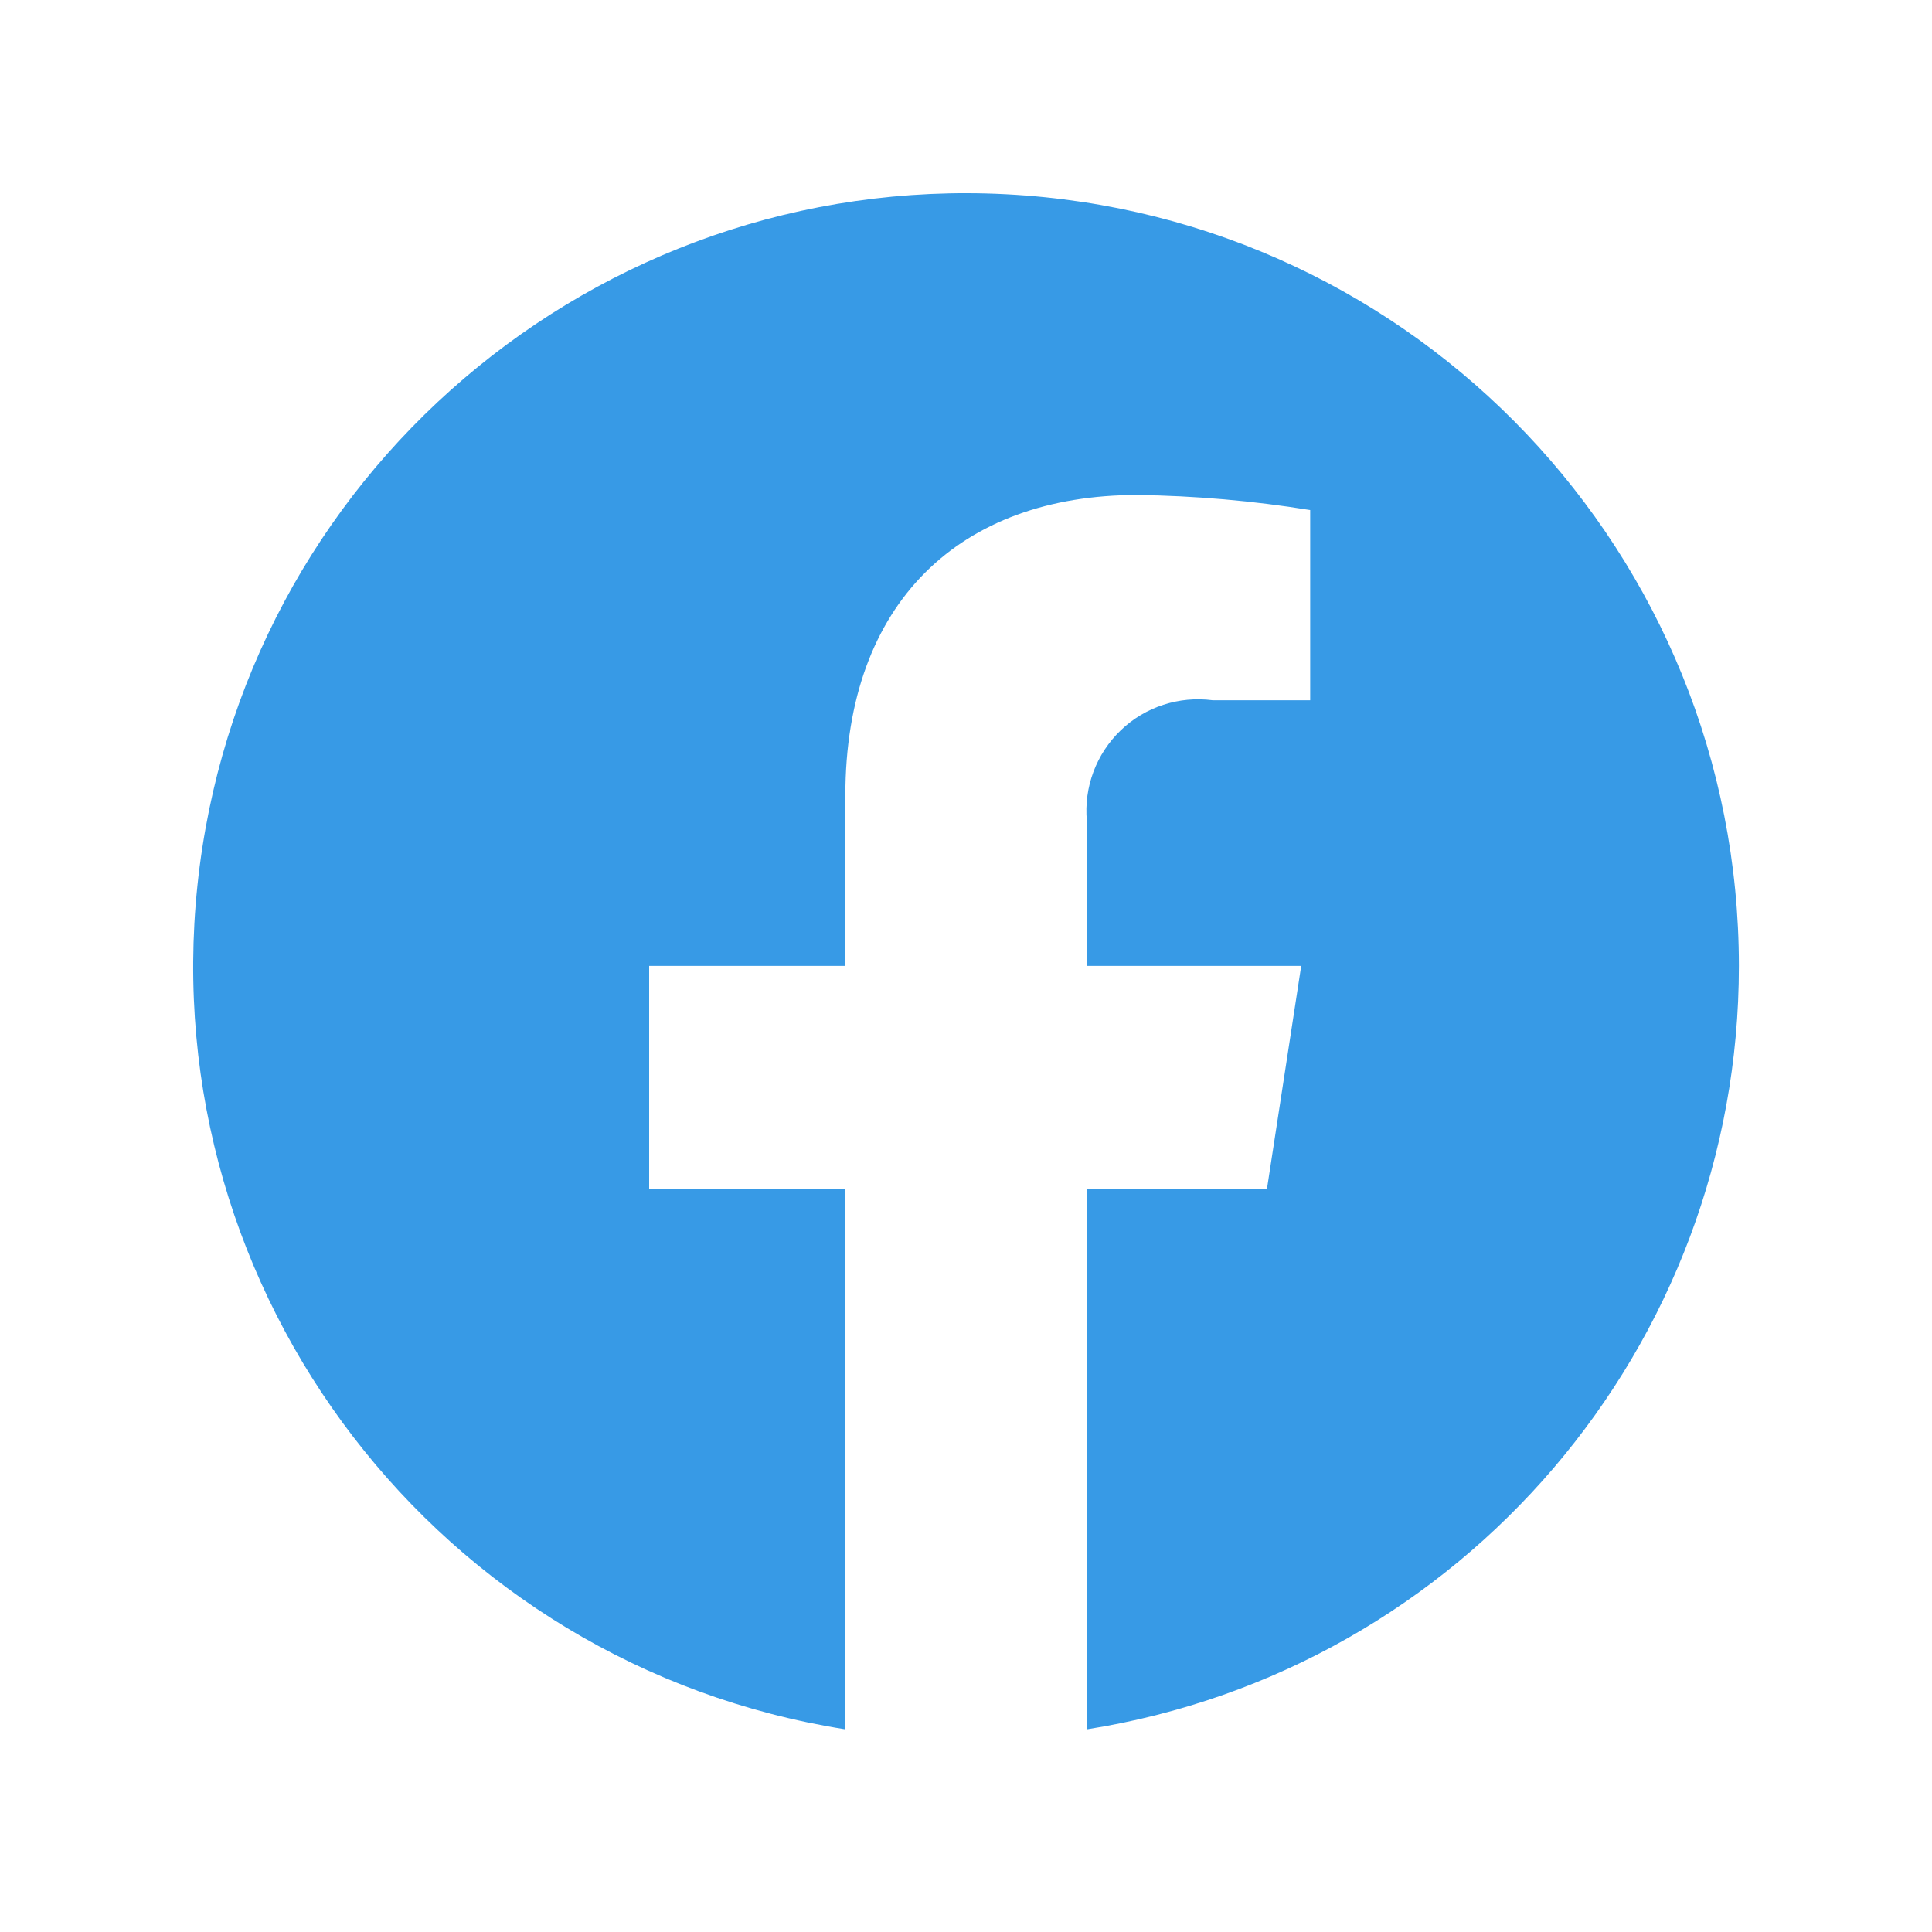
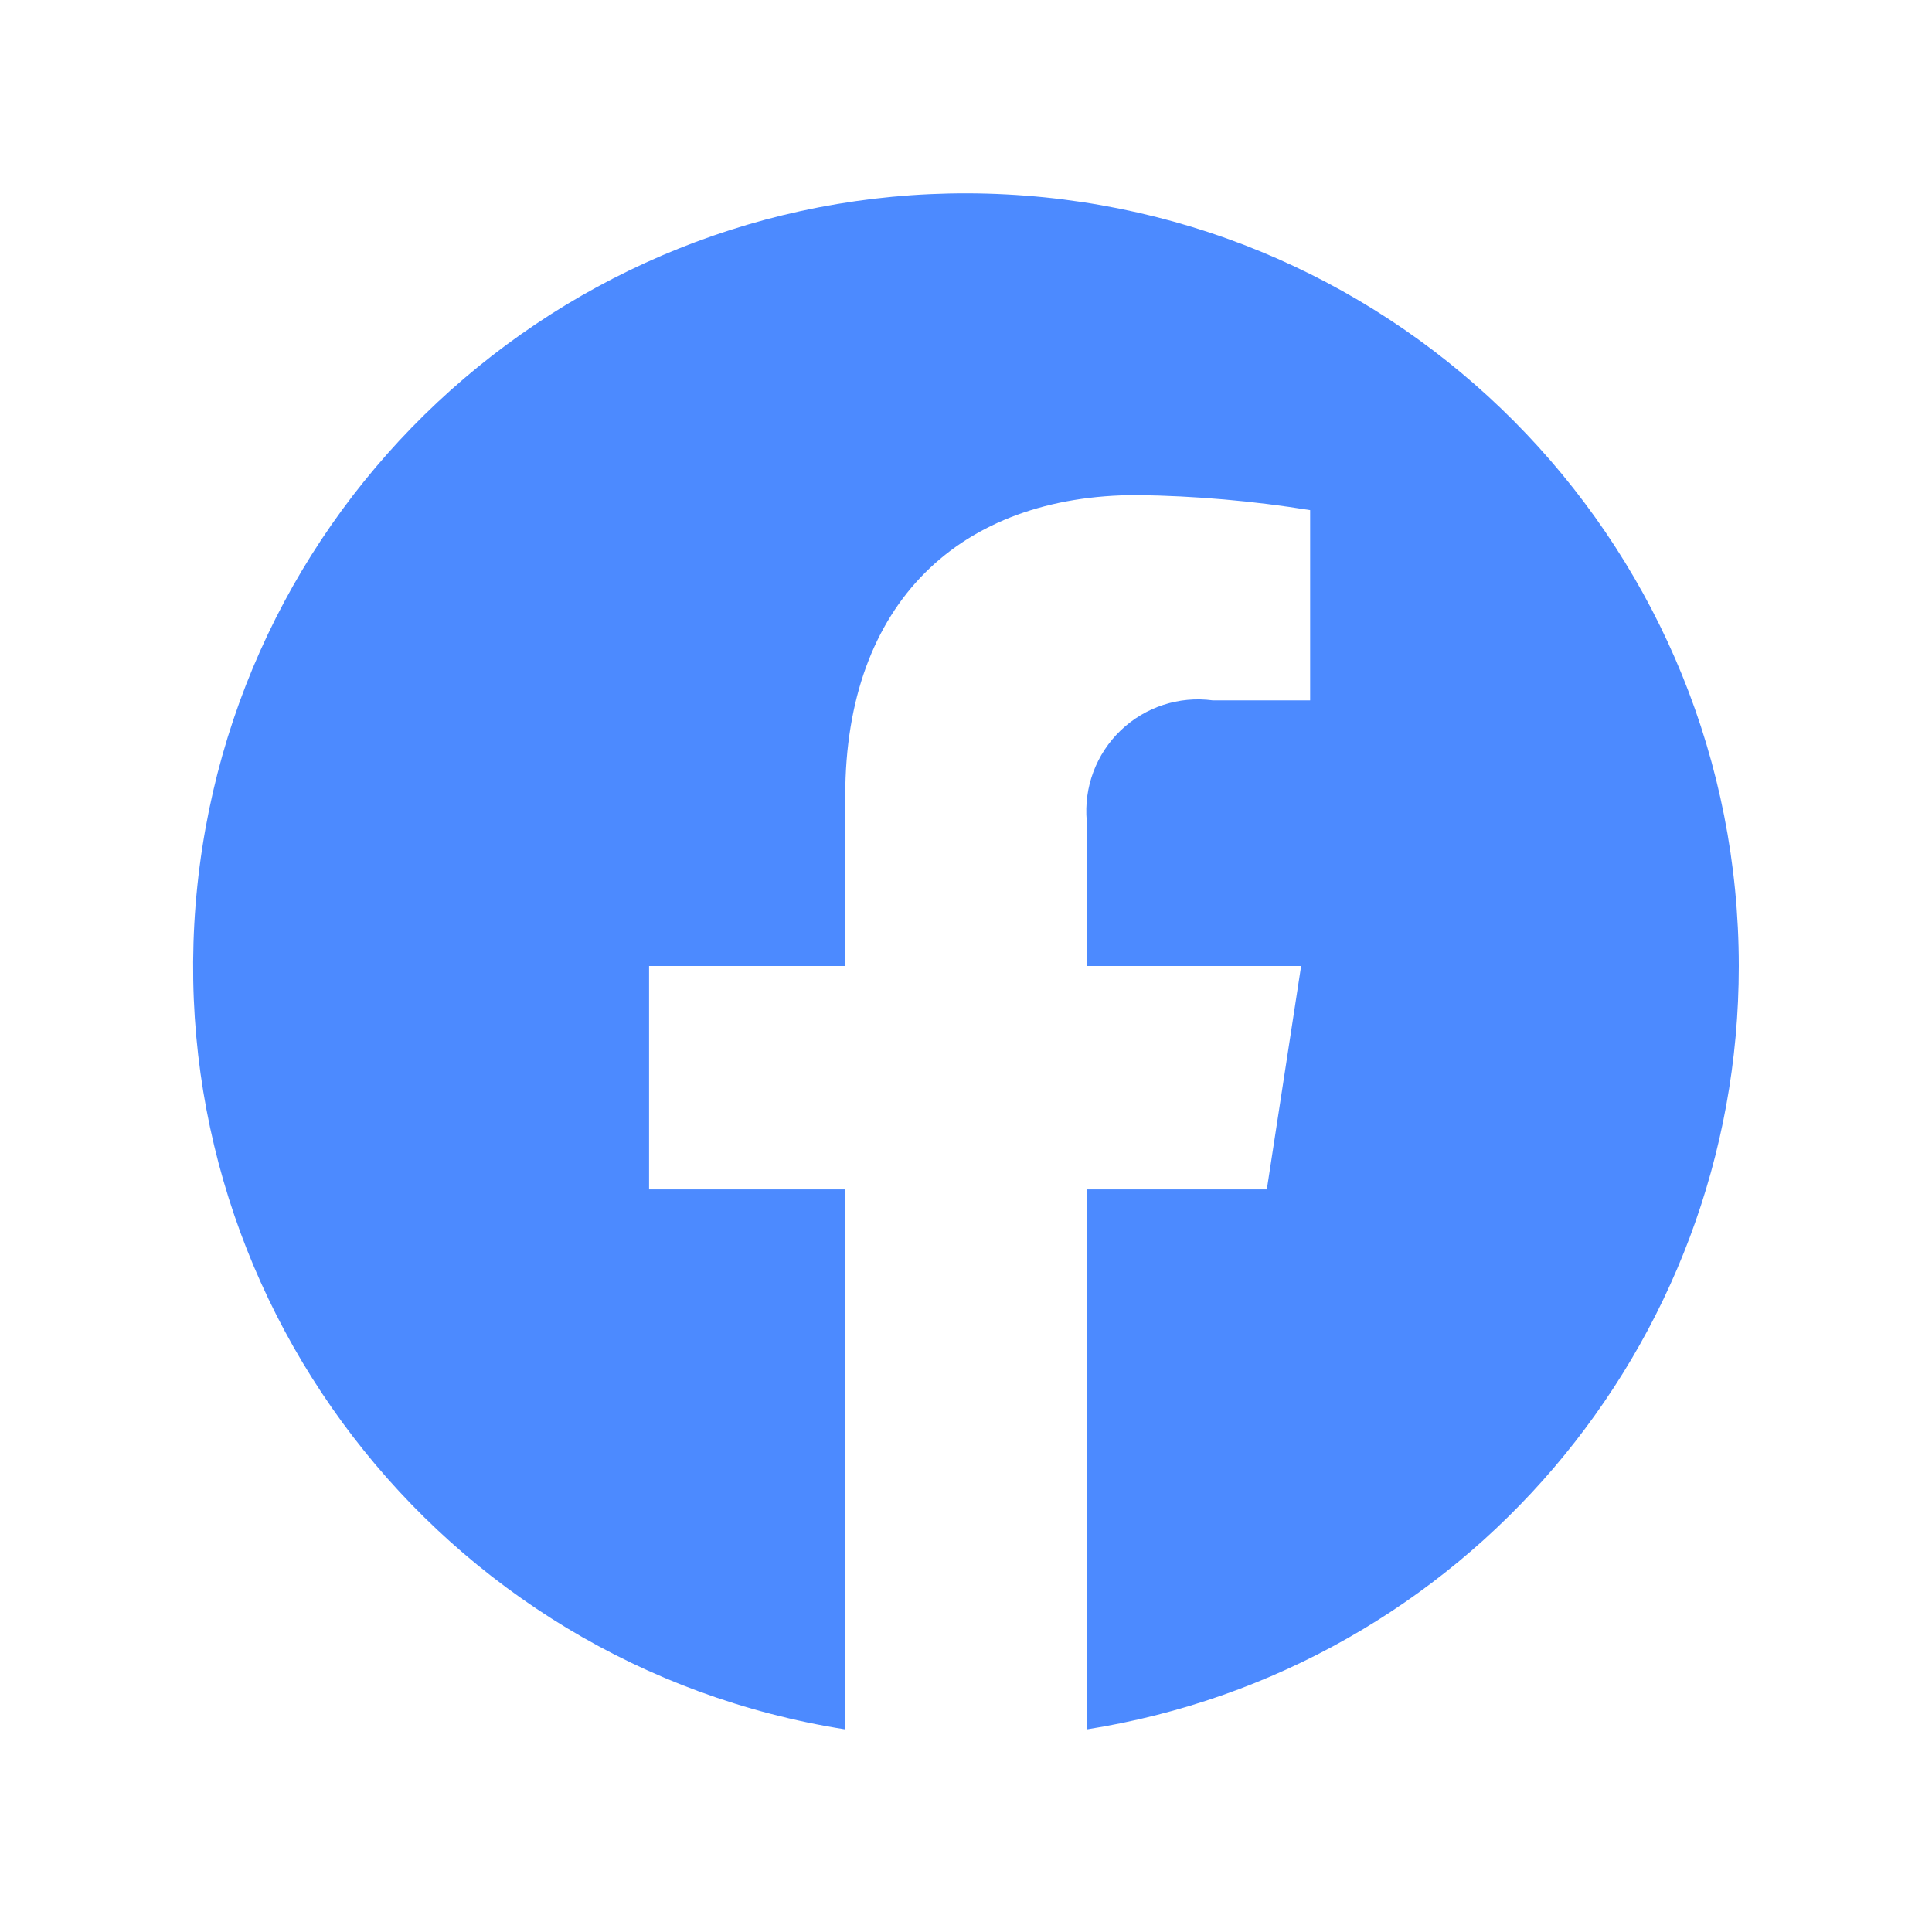
- <svg xmlns="http://www.w3.org/2000/svg" width="20" height="20" viewBox="0 0 20 20" fill="none">
-   <path d="M18.001 9.999C18 5.743 14.668 2.233 10.418 2.011C6.168 1.789 2.488 4.933 2.044 9.165C1.6 13.398 4.547 17.237 8.751 17.902L8.751 12.311L6.72 12.311L6.72 9.999H8.751V8.236C8.751 6.231 9.945 5.124 11.772 5.124C12.372 5.132 12.971 5.184 13.563 5.28V7.249H12.554C12.206 7.203 11.855 7.317 11.602 7.56C11.348 7.804 11.219 8.149 11.251 8.499V9.999L13.47 9.999L13.115 12.311H11.251L11.251 17.902C15.138 17.287 18.001 13.935 18.001 9.999Z" fill="#379AE6" />
+ <svg xmlns="http://www.w3.org/2000/svg" width="24" height="24" viewBox="0 0 24 24" fill="none">
+   <path d="M21.6 12C21.599 6.893 17.601 2.681 12.501 2.415C7.401 2.148 2.985 5.921 2.452 11C1.92 16.078 5.456 20.686 10.5 21.483L10.5 14.775H8.063V12H10.5V9.885C10.5 7.479 11.934 6.15 14.126 6.15C14.846 6.16 15.564 6.222 16.275 6.337V8.7H15.064C14.646 8.644 14.226 8.782 13.921 9.074C13.617 9.366 13.462 9.78 13.5 10.2V12H16.163L15.737 14.775H13.5L13.5 21.483C18.166 20.745 21.601 16.723 21.6 12Z" fill="#4C8AFF" />
</svg>
